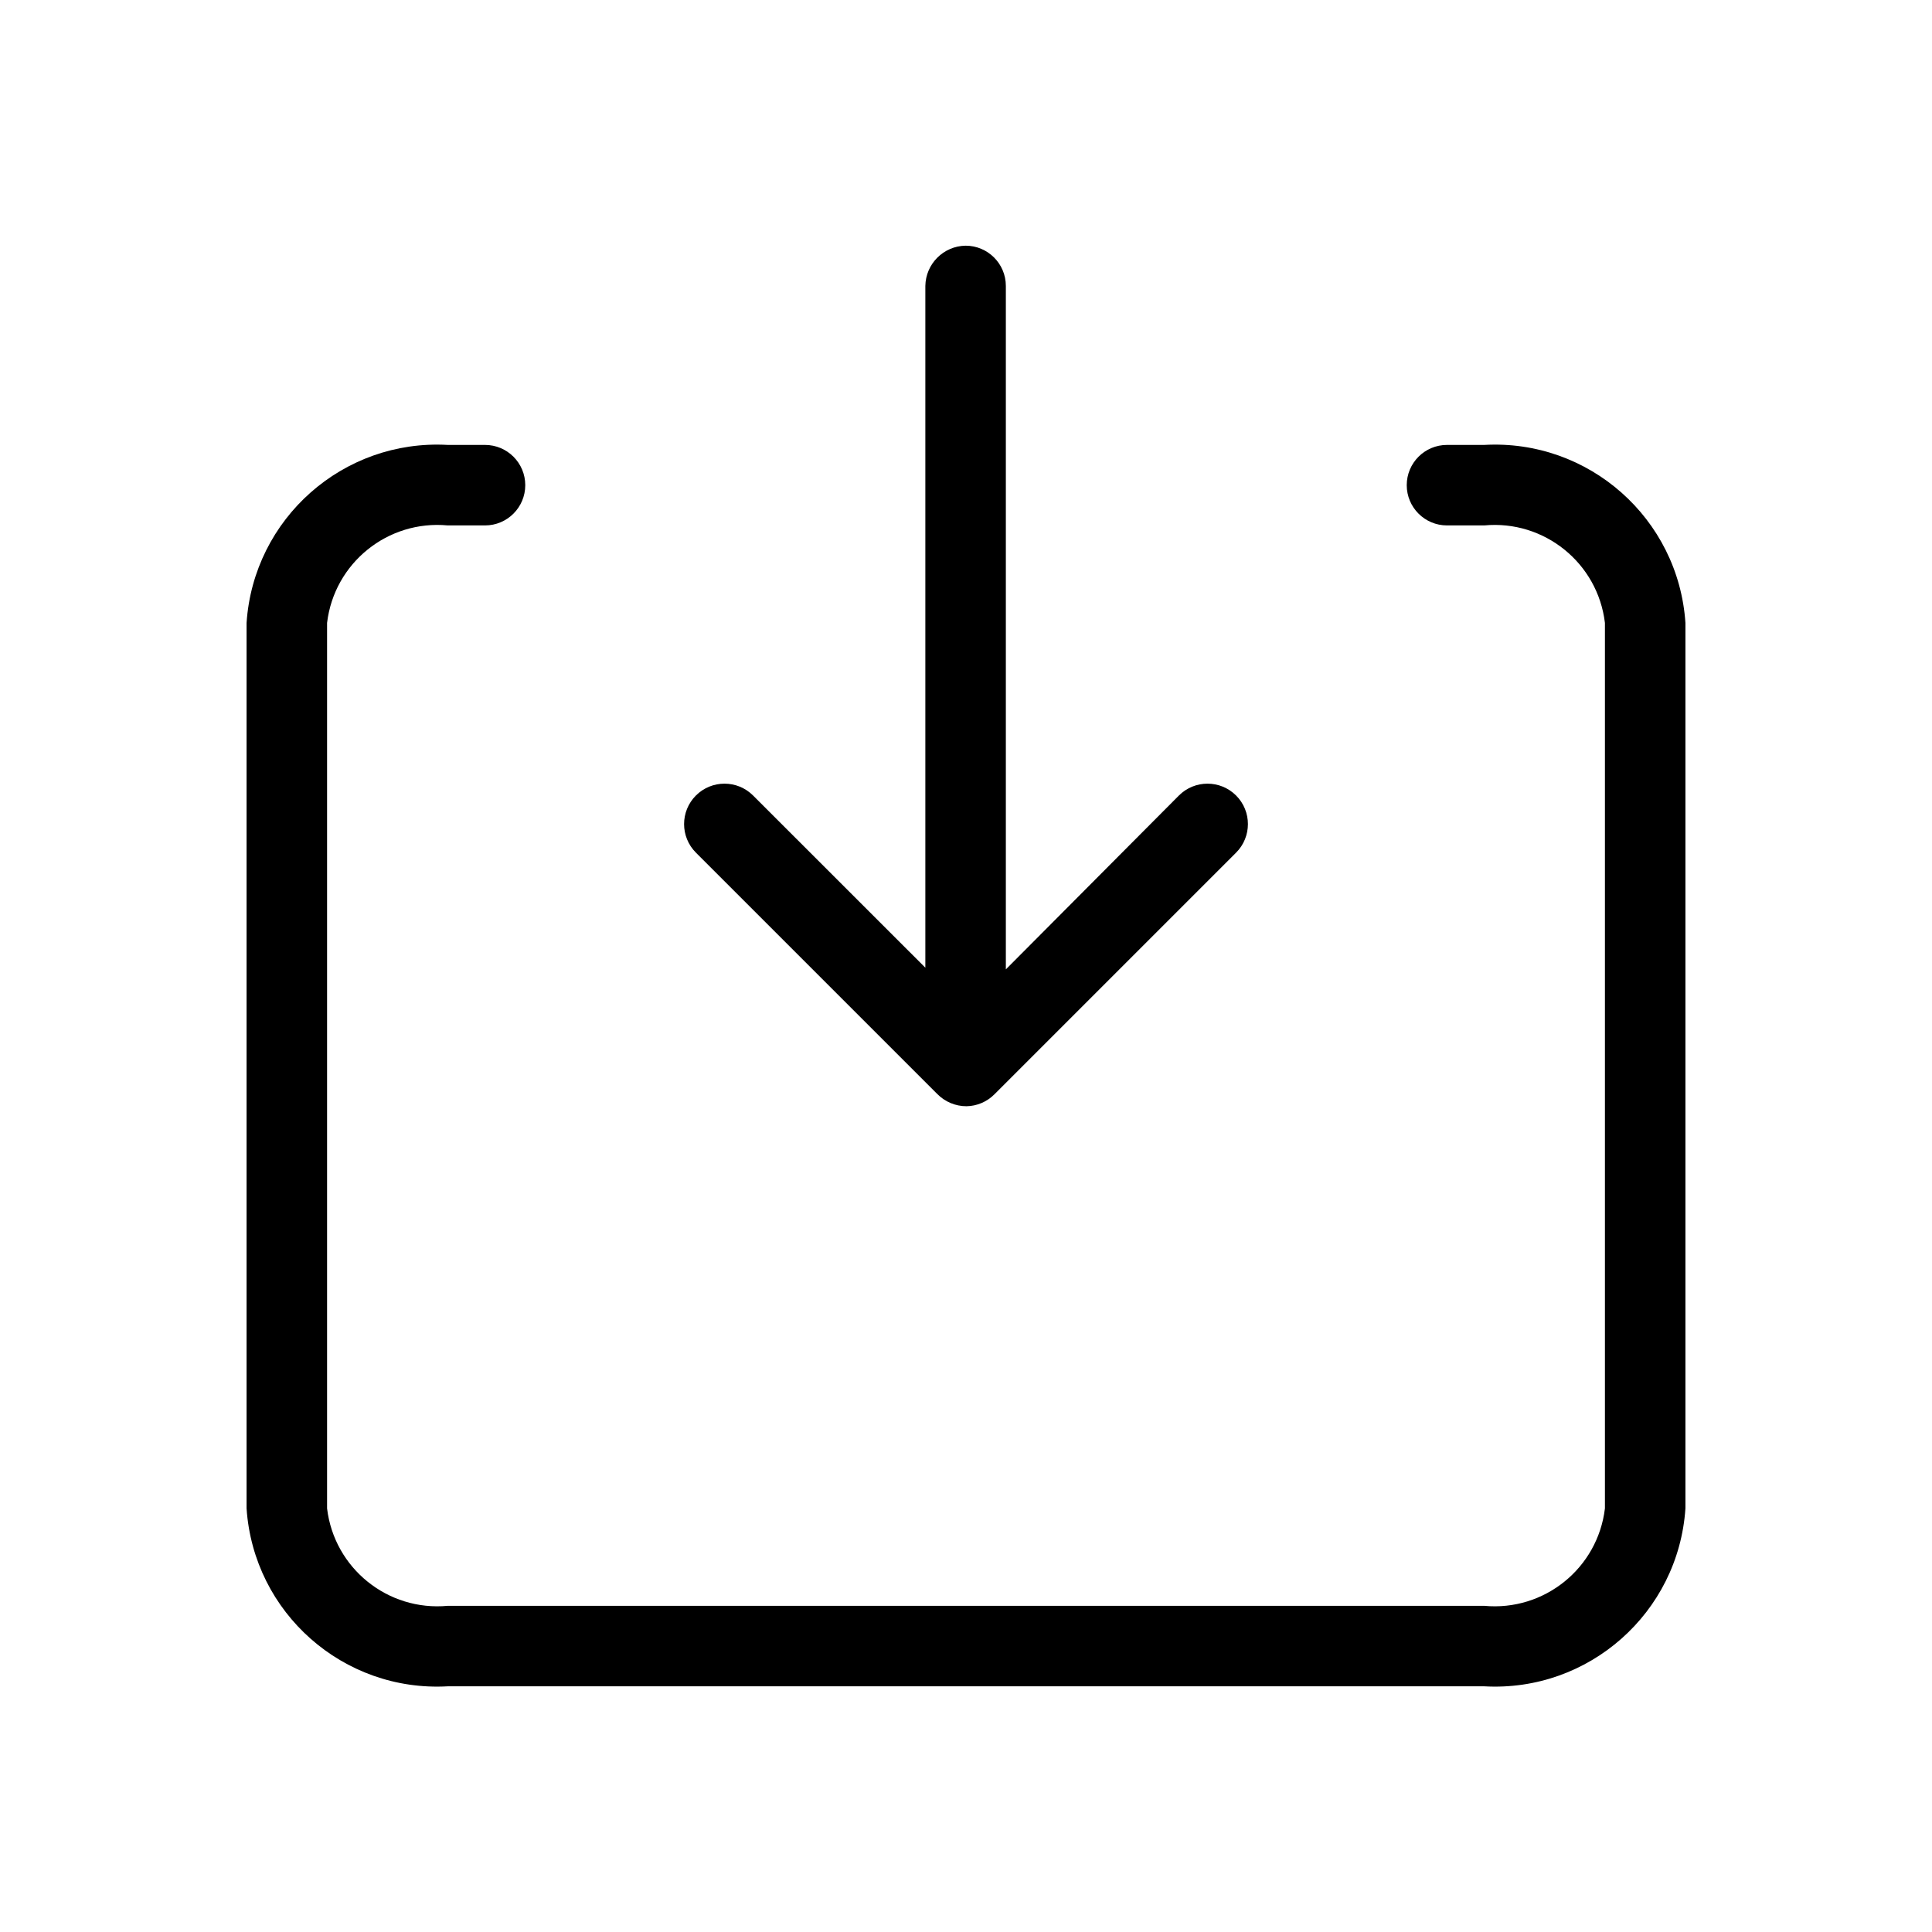
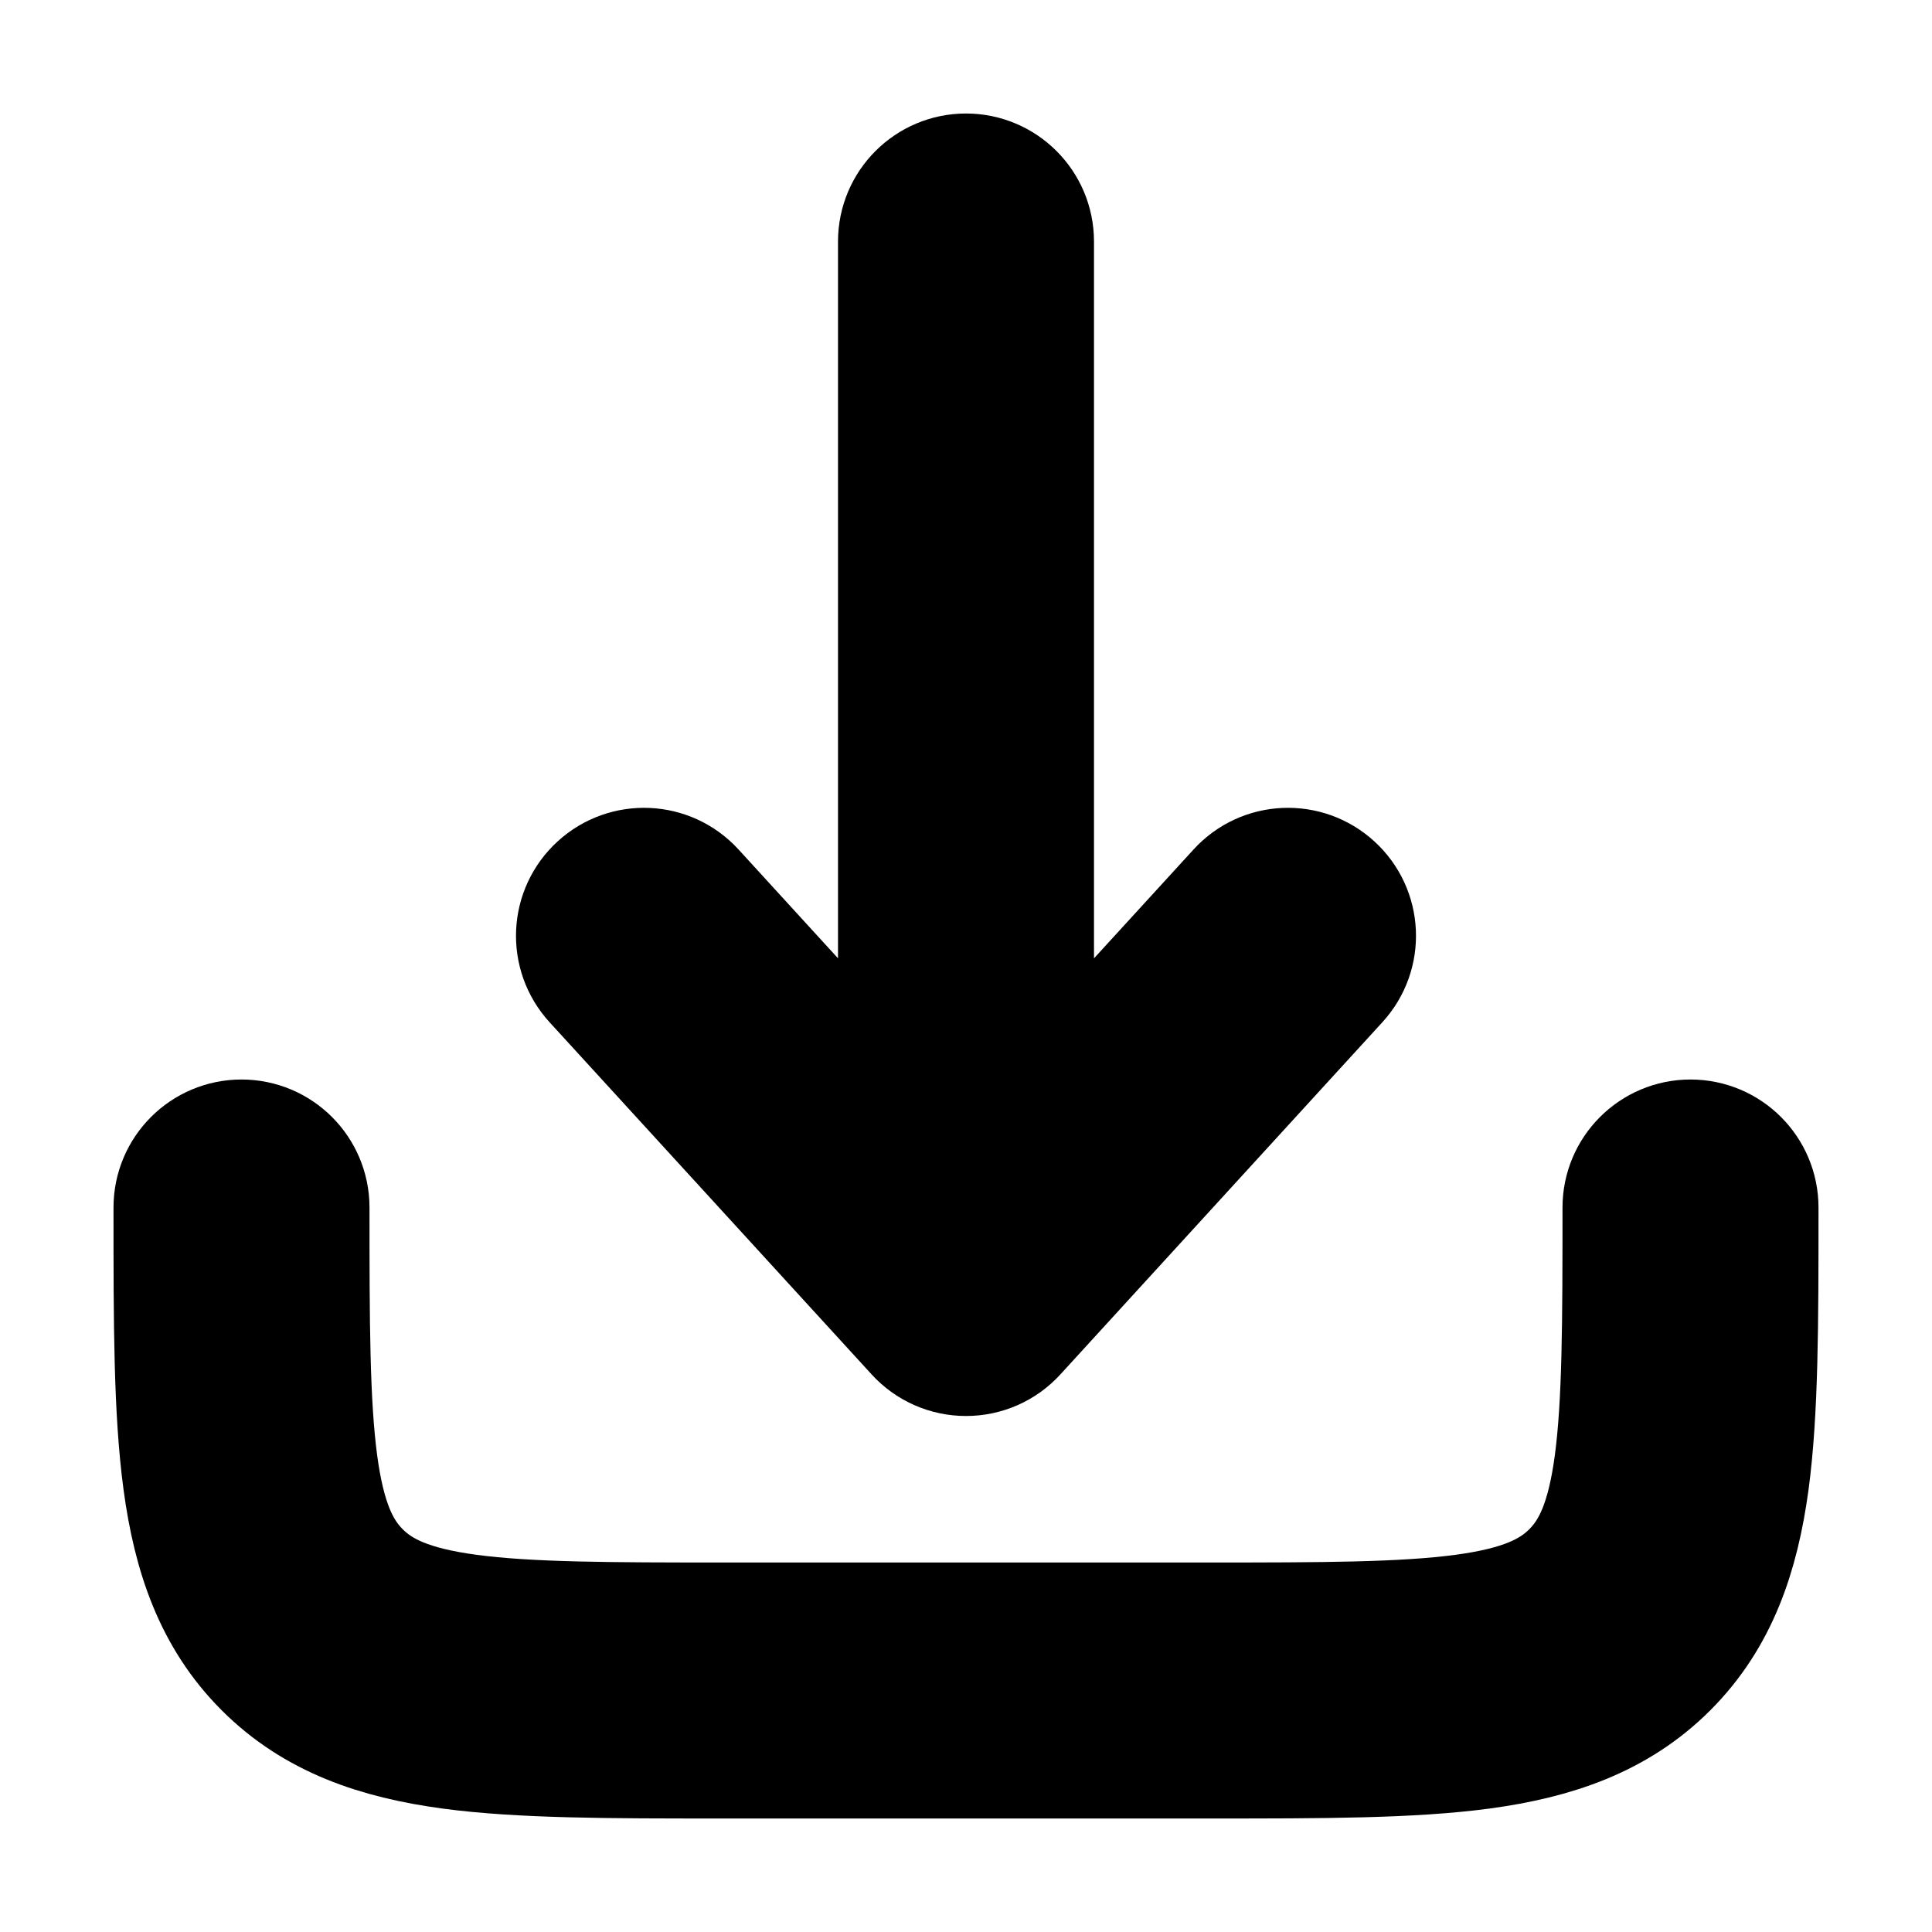
- <svg xmlns="http://www.w3.org/2000/svg" width="32px" height="32px" viewBox="0 0 24 24">
-   <g>
-     <path d="M18.437,20.948H5.563a2.372,2.372,0,0,1-2.5-2.21v-11a2.372,2.372,0,0,1,2.5-2.211h.462a.5.5,0,0,1,0,1H5.563a1.38,1.38,0,0,0-1.5,1.211v11a1.38,1.38,0,0,0,1.5,1.21H18.437a1.38,1.38,0,0,0,1.5-1.21v-11a1.38,1.38,0,0,0-1.5-1.211h-.462a.5.5,0,0,1,0-1h.462a2.372,2.372,0,0,1,2.5,2.211v11A2.372,2.372,0,0,1,18.437,20.948Z" />
-     <path d="M15.355,10.592l-3,3a.5.5,0,0,1-.35.15.508.508,0,0,1-.36-.15l-3-3a.5.5,0,0,1,.71-.71l2.14,2.139V3.552a.508.508,0,0,1,.5-.5.5.5,0,0,1,.5.5v8.49l2.15-2.16a.5.5,0,0,1,.71.71Z" />
+ <svg xmlns="http://www.w3.org/2000/svg" width="64px" height="64px" viewBox="0 0 24 24" fill="none" stroke="#000000" stroke-width="1.68">
+   <g id="SVGRepo_bgCarrier" stroke-width="0" />
+   <g id="SVGRepo_tracerCarrier" stroke-linecap="round" stroke-linejoin="round" stroke="#CCCCCC" stroke-width="0.384" />
+   <g id="SVGRepo_iconCarrier">
+     <path d="M12.553 16.506C12.411 16.662 12.211 16.75 12 16.75C11.789 16.75 11.589 16.662 11.447 16.506L7.446 12.131C7.167 11.825 7.188 11.351 7.494 11.072C7.8 10.792 8.274 10.813 8.554 11.119L11.25 14.068V3C11.25 2.586 11.586 2.25 12 2.25C12.414 2.25 12.75 2.586 12.75 3V14.068L15.447 11.119C15.726 10.813 16.2 10.792 16.506 11.072C16.812 11.351 16.833 11.825 16.553 12.131L12.553 16.506Z" fill="#000000" />
+     <path d="M3.75 15C3.75 14.586 3.414 14.25 3 14.25C2.586 14.25 2.25 14.586 2.25 15V15.055C2.25 16.422 2.25 17.525 2.367 18.392C2.488 19.292 2.746 20.05 3.348 20.652C3.95 21.254 4.708 21.512 5.608 21.634C6.475 21.75 7.578 21.75 8.945 21.75H15.055C16.422 21.75 17.525 21.75 18.392 21.634C19.292 21.512 20.05 21.254 20.652 20.652C21.254 20.05 21.512 19.292 21.634 18.392C21.75 17.525 21.75 16.422 21.75 15.055V15C21.75 14.586 21.414 14.25 21 14.25C20.586 14.25 20.25 14.586 20.25 15C20.25 16.435 20.248 17.436 20.147 18.192C20.048 18.926 19.868 19.314 19.591 19.591C19.314 19.868 18.926 20.048 18.192 20.147C17.436 20.248 16.435 20.25 15 20.25H9C7.565 20.25 6.563 20.248 5.808 20.147C5.074 20.048 4.686 19.868 4.409 19.591C4.132 19.314 3.952 18.926 3.853 18.192C3.752 17.436 3.75 16.435 3.75 15Z" fill="#000000" />
  </g>
</svg>
